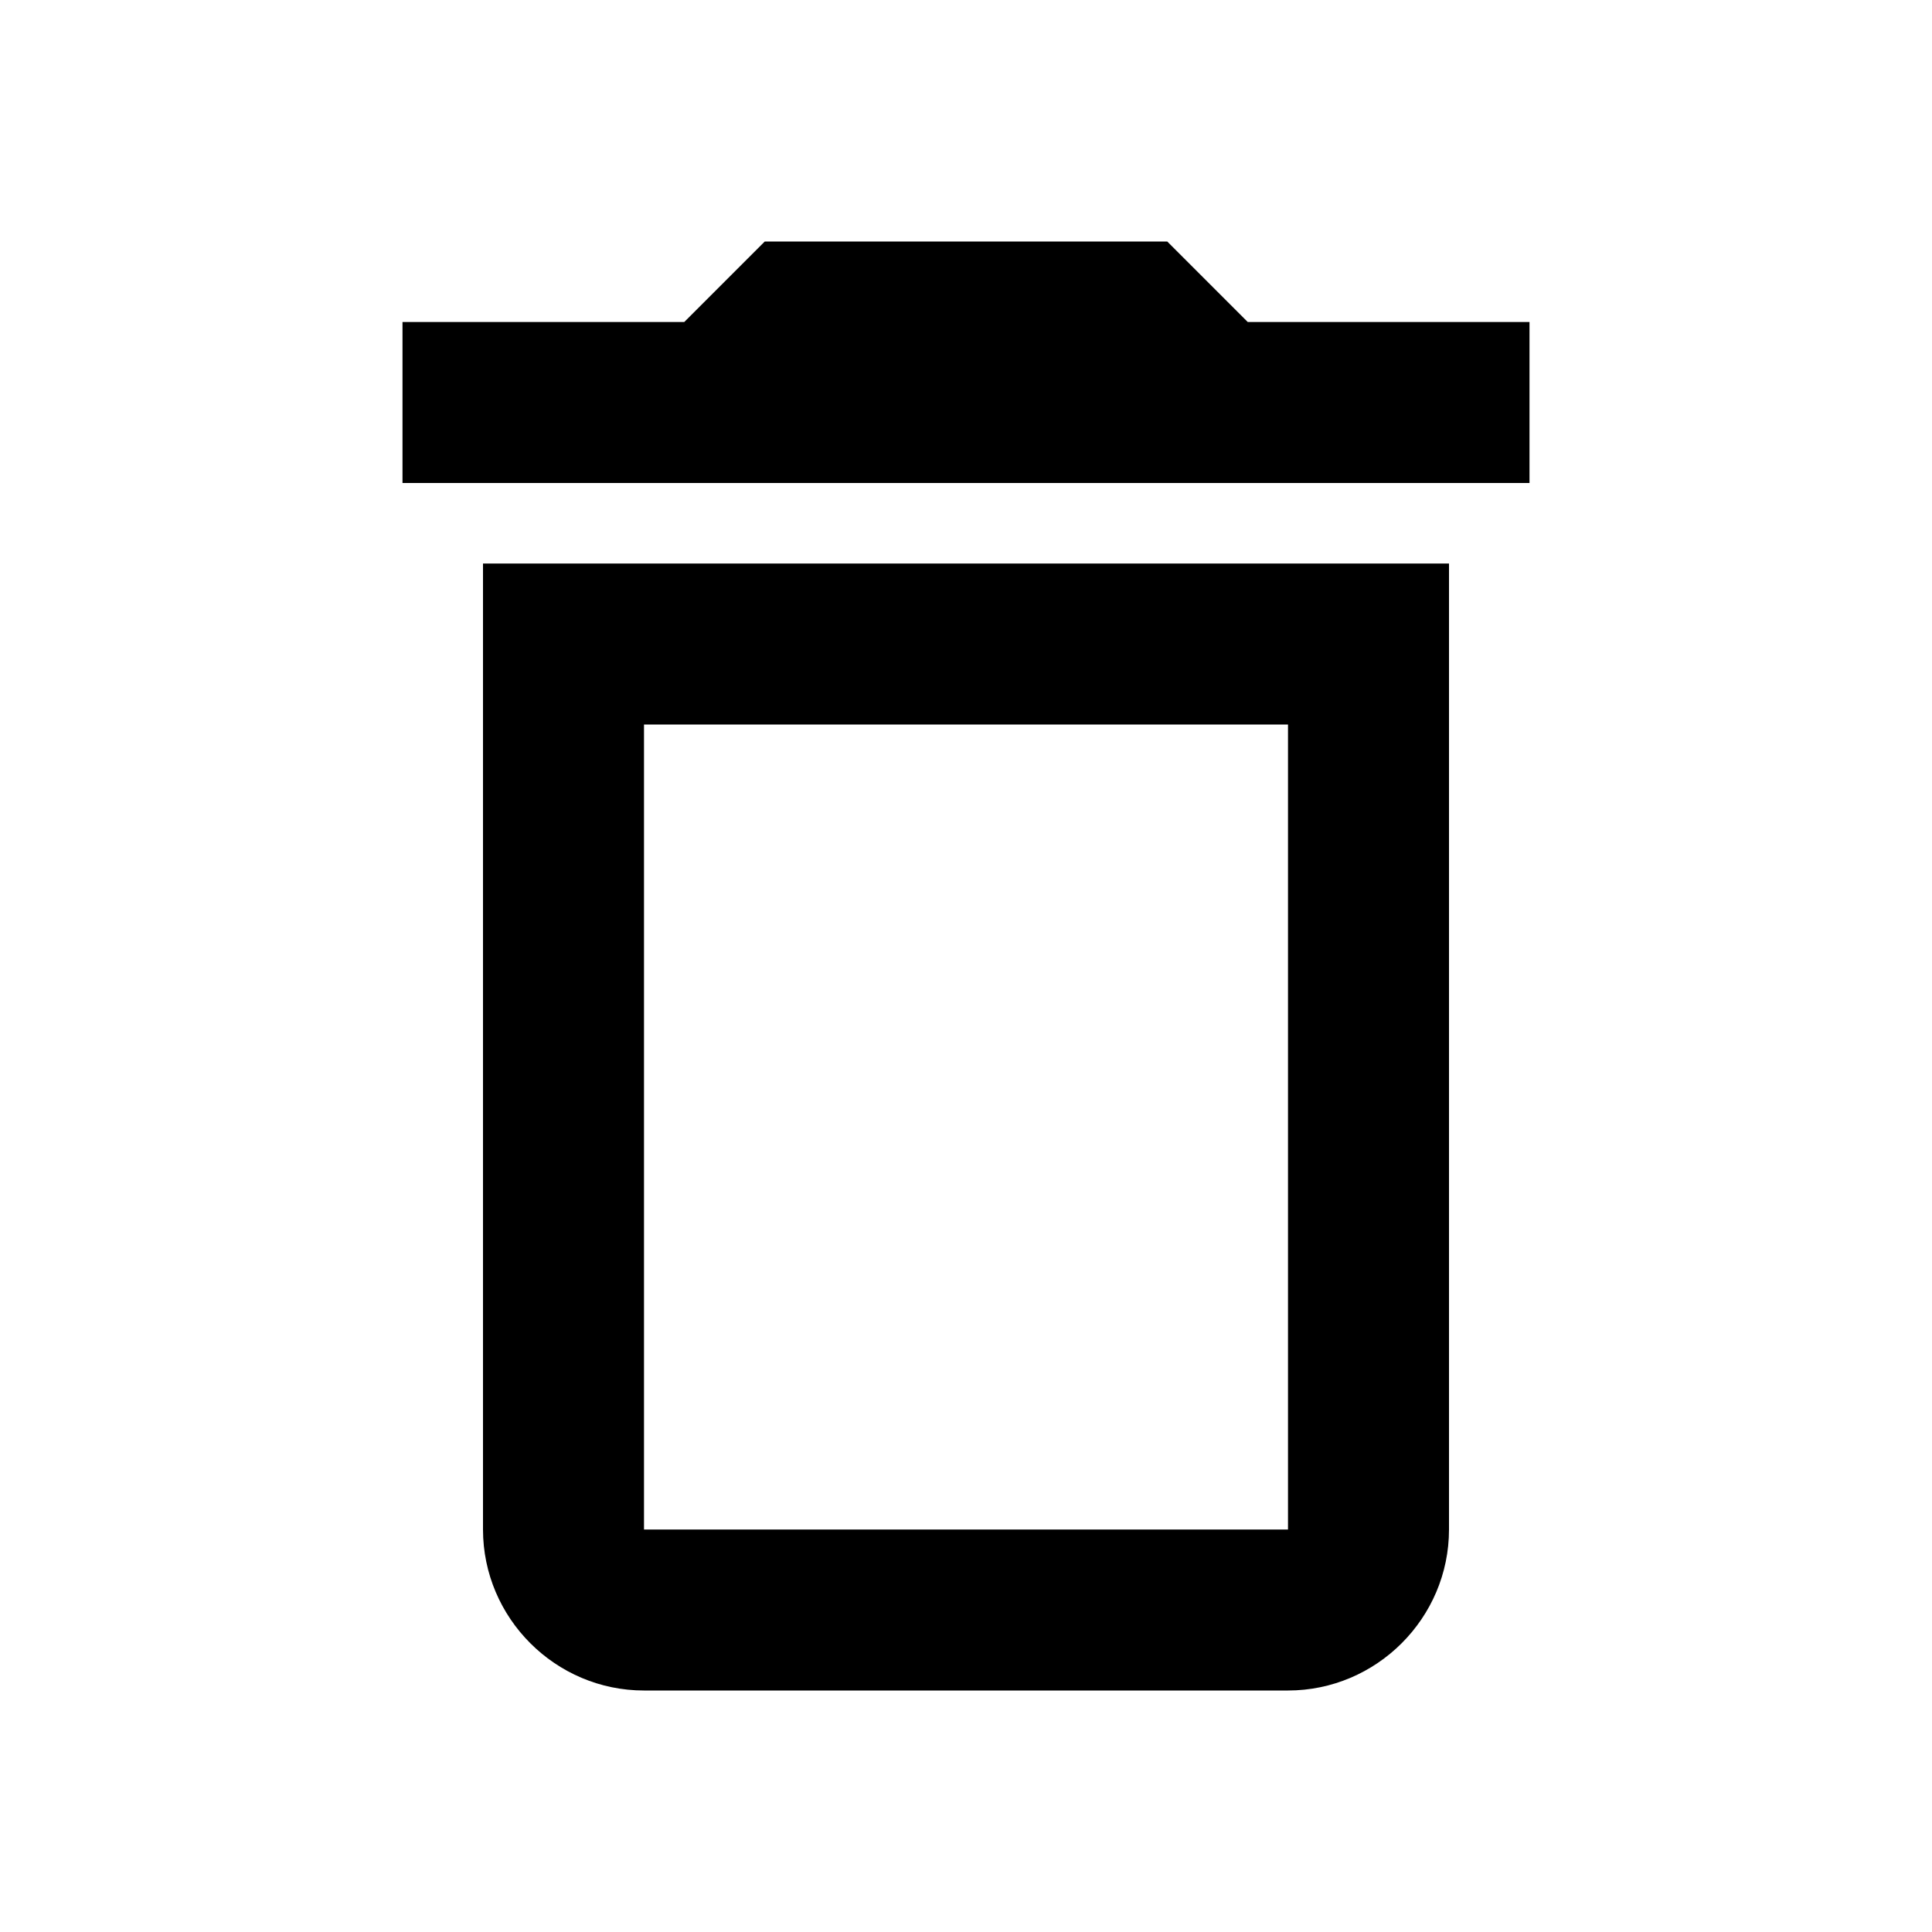
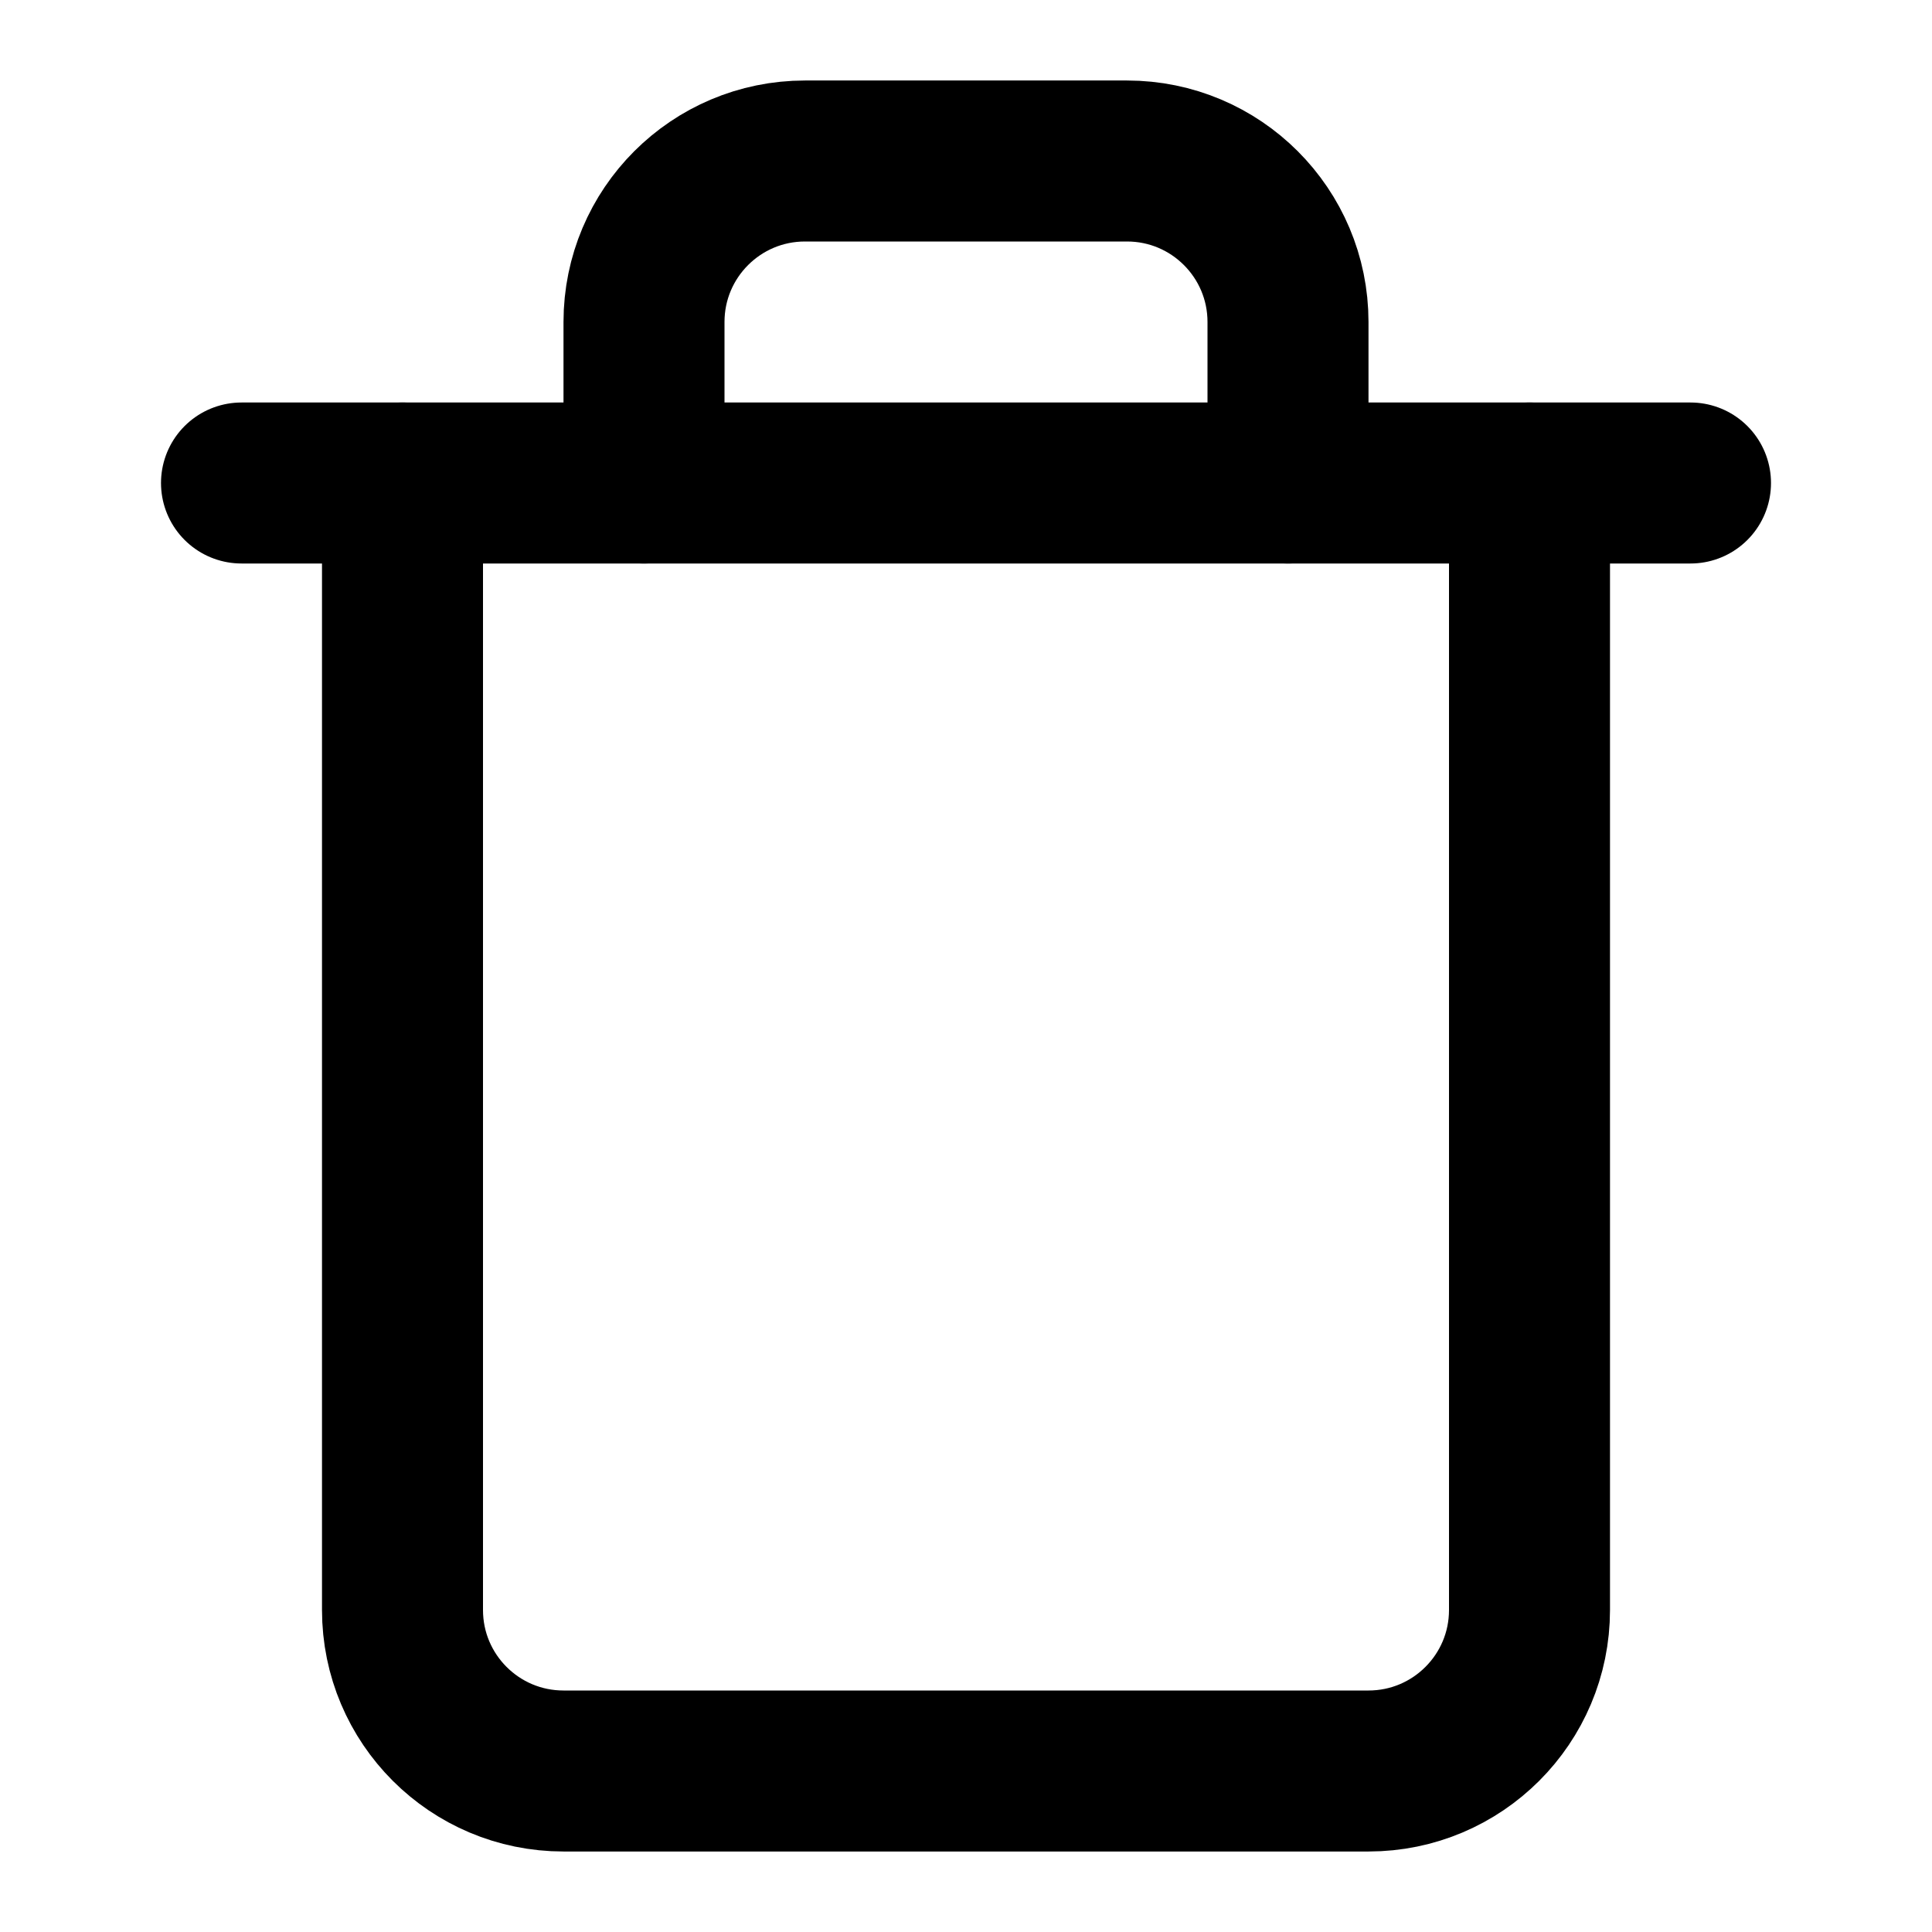
- <svg xmlns="http://www.w3.org/2000/svg" width="24" height="24" viewBox="0 0 24 24">
-   <path fill="none" d="M0 0h24v24H0V0z" />
-   <path d="M6 19c0 1.1.9 2 2 2h8c1.1 0 2-.9 2-2V7H6v12zM8 9h8v10H8V9zm7.5-5l-1-1h-5l-1 1H5v2h14V4h-3.5z" />
+ <svg xmlns="http://www.w3.org/2000/svg" width="24" height="24" viewBox="0 0 24 24" fill="none" stroke="currentColor" stroke-width="2" stroke-linecap="round" stroke-linejoin="round" class="feather feather-trash">
+   <polyline points="3 6 5 6 21 6" />
+   <path d="M19 6v14a2 2 0 0 1-2 2H7a2 2 0 0 1-2-2V6m3 0V4a2 2 0 0 1 2-2h4a2 2 0 0 1 2 2v2" />
</svg>
